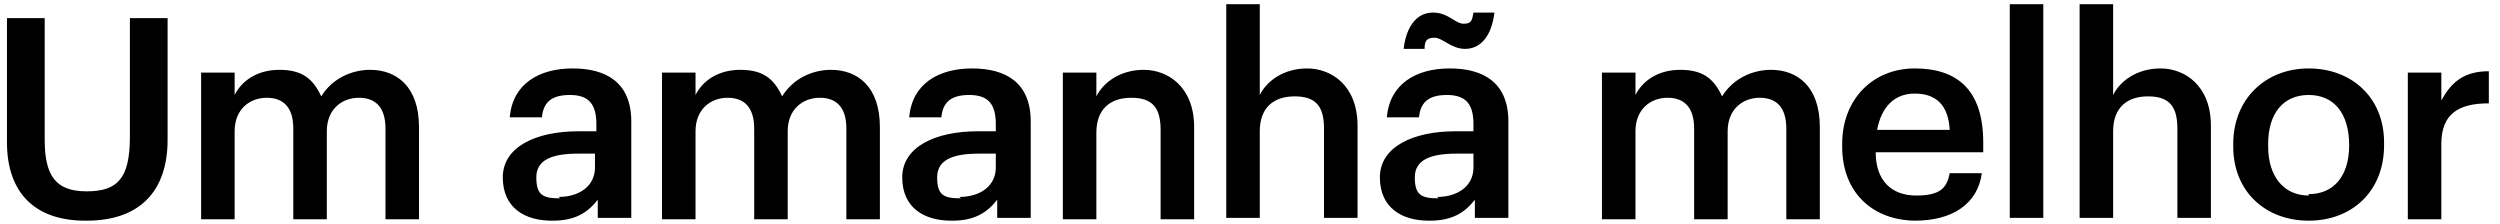
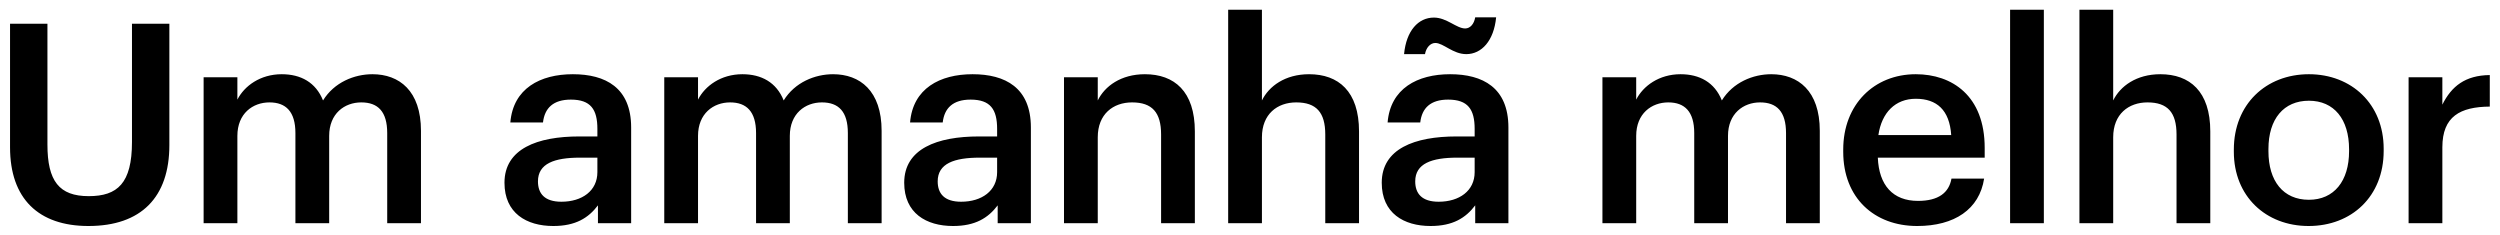
- <svg xmlns="http://www.w3.org/2000/svg" id="Layer_1" data-name="Layer 1" version="1.1" viewBox="0 0 179 16">
-   <path d="M6.1,15.8c-3.6,0-5.6-2-5.6-5.6V1.3h2.7v8.7c0,2.6.8,3.7,3,3.7s3.1-.9,3.1-3.9V1.3h2.7v8.7c0,3.7-2,5.8-5.8,5.8ZM14.4,15.6V5.2h2.4v1.6c.5-1,1.6-1.8,3.2-1.8s2.4.6,3,1.9c.8-1.3,2.2-1.9,3.5-1.9,1.9,0,3.5,1.2,3.5,4.1v6.6h-2.4v-6.5c0-1.5-.7-2.2-1.9-2.2s-2.3.8-2.3,2.4v6.3h-2.4v-6.5c0-1.5-.7-2.2-1.9-2.2s-2.3.8-2.3,2.4v6.3h-2.4ZM39.5,15.8c-1.9,0-3.5-.9-3.5-3.1s2.4-3.3,5.4-3.3h1.3v-.5c0-1.4-.5-2.1-1.9-2.1s-1.9.6-2,1.6h-2.3c.2-2.4,2.1-3.5,4.5-3.5s4.2,1,4.2,3.8v6.9h-2.4v-1.3c-.7.9-1.6,1.5-3.2,1.5ZM40,14.1c1.5,0,2.6-.8,2.6-2.1v-1h-1.2c-1.8,0-3,.4-3,1.7s.5,1.5,1.7,1.5ZM47.4,15.6V5.2h2.4v1.6c.5-1,1.6-1.8,3.2-1.8s2.4.6,3,1.9c.8-1.3,2.2-1.9,3.5-1.9,1.9,0,3.5,1.2,3.5,4.1v6.6h-2.4v-6.5c0-1.5-.7-2.2-1.9-2.2s-2.3.8-2.3,2.4v6.3h-2.4v-6.5c0-1.5-.7-2.2-1.9-2.2s-2.3.8-2.3,2.4v6.3h-2.4ZM68.1,15.8c-1.9,0-3.5-.9-3.5-3.1s2.4-3.3,5.4-3.3h1.3v-.5c0-1.4-.5-2.1-1.9-2.1s-1.9.6-2,1.6h-2.3c.2-2.4,2.1-3.5,4.5-3.5s4.2,1,4.2,3.8v6.9h-2.4v-1.3c-.7.9-1.6,1.5-3.2,1.5ZM68.7,14.1c1.5,0,2.6-.8,2.6-2.1v-1h-1.2c-1.8,0-3,.4-3,1.7s.5,1.5,1.7,1.5ZM76.1,15.6V5.2h2.4v1.7c.5-1,1.7-1.9,3.4-1.9s3.6,1.2,3.6,4.1v6.6h-2.4v-6.4c0-1.6-.6-2.3-2.1-2.3s-2.5.8-2.5,2.5v6.2h-2.4ZM87.8,15.6V.3h2.4v6.5c.5-1,1.7-1.9,3.4-1.9s3.6,1.2,3.6,4.1v6.6h-2.4v-6.4c0-1.6-.6-2.3-2.1-2.3s-2.5.8-2.5,2.5v6.2h-2.4ZM102.3,15.8c-1.9,0-3.5-.9-3.5-3.1s2.4-3.3,5.4-3.3h1.3v-.5c0-1.4-.5-2.1-1.9-2.1s-1.9.6-2,1.6h-2.3c.2-2.4,2.1-3.5,4.5-3.5s4.2,1,4.2,3.8v6.9h-2.4v-1.3c-.7.9-1.6,1.5-3.2,1.5ZM102.9,14.1c1.5,0,2.6-.8,2.6-2.1v-1h-1.2c-1.8,0-3,.4-3,1.7s.5,1.5,1.7,1.5ZM104.9,3.5c-1,0-1.6-.8-2.2-.8s-.7.3-.7.8h-1.5c.2-1.7,1-2.6,2.1-2.6s1.6.8,2.2.8.6-.3.7-.8h1.5c-.2,1.7-1,2.6-2.1,2.6ZM114.7,15.6V5.2h2.4v1.6c.5-1,1.6-1.8,3.2-1.8s2.4.6,3,1.9c.8-1.3,2.2-1.9,3.5-1.9,1.9,0,3.5,1.2,3.5,4.1v6.6h-2.4v-6.5c0-1.5-.7-2.2-1.9-2.2s-2.3.8-2.3,2.4v6.3h-2.4v-6.5c0-1.5-.7-2.2-1.9-2.2s-2.3.8-2.3,2.4v6.3h-2.4ZM137.2,15.8c-3.1,0-5.3-2-5.3-5.3v-.2c0-3.2,2.2-5.4,5.2-5.4s4.9,1.5,4.9,5.3v.7h-7.7c0,2,1.1,3.1,2.9,3.1s2.2-.6,2.4-1.6h2.3c-.3,2.2-2.1,3.4-4.8,3.4ZM134.4,9.3h5.2c-.1-1.8-1-2.6-2.5-2.6s-2.4,1-2.7,2.6ZM143.9,15.6V.3h2.4v15.3h-2.4ZM148.9,15.6V.3h2.4v6.5c.5-1,1.7-1.9,3.4-1.9s3.6,1.2,3.6,4.1v6.6h-2.4v-6.4c0-1.6-.6-2.3-2.1-2.3s-2.5.8-2.5,2.5v6.2h-2.4ZM165.3,13.9c1.8,0,2.9-1.3,2.9-3.5h0c0-2.3-1.1-3.6-2.9-3.6s-2.9,1.3-2.9,3.5v.2c0,2.1,1.1,3.5,2.9,3.5ZM165.3,15.8c-3.1,0-5.4-2.1-5.4-5.3v-.2c0-3.2,2.3-5.4,5.4-5.4s5.4,2.1,5.4,5.3v.2c0,3.3-2.3,5.4-5.4,5.4ZM172.4,15.6V5.2h2.4v2c.7-1.3,1.6-2.1,3.4-2.1v2.3c-2.1,0-3.4.7-3.4,2.9v5.4h-2.4Z" fill="#000" stroke-width="0" />
+ <svg xmlns="http://www.w3.org/2000/svg" width="224" height="21" viewBox="0 0 224 21" fill="none">
+   <path d="M7.925 20.25C3.45 20.25 0.9 17.8 0.9 13.2V2.125H4.25V12.95C4.25 16.225 5.3 17.575 7.95 17.575C10.525 17.575 11.825 16.425 11.825 12.725V2.125H15.175V13C15.175 17.675 12.65 20.25 7.925 20.25ZM18.244 20V6.925H21.269V8.925C21.894 7.7 23.319 6.65 25.244 6.65C26.944 6.65 28.294 7.375 28.944 9C29.944 7.375 31.744 6.65 33.369 6.65C35.769 6.65 37.719 8.125 37.719 11.725V20H34.694V11.925C34.694 10 33.869 9.175 32.369 9.175C30.869 9.175 29.494 10.175 29.494 12.175V20H26.469V11.925C26.469 10 25.619 9.175 24.144 9.175C22.644 9.175 21.269 10.175 21.269 12.175V20H18.244ZM49.576 20.25C47.176 20.25 45.201 19.1 45.201 16.375C45.201 13.325 48.151 12.225 51.901 12.225H53.526V11.55C53.526 9.8 52.926 8.925 51.151 8.925C49.576 8.925 48.801 9.675 48.651 10.975H45.726C45.976 7.925 48.401 6.65 51.326 6.65C54.251 6.65 56.551 7.85 56.551 11.425V20H53.576V18.4C52.726 19.525 51.576 20.25 49.576 20.25ZM50.301 18.075C52.151 18.075 53.526 17.1 53.526 15.425V14.125H51.976C49.676 14.125 48.201 14.65 48.201 16.25C48.201 17.35 48.801 18.075 50.301 18.075ZM59.518 20V6.925H62.543V8.925C63.168 7.7 64.593 6.65 66.518 6.65C68.218 6.65 69.568 7.375 70.218 9C71.218 7.375 73.018 6.65 74.643 6.65C77.043 6.65 78.993 8.125 78.993 11.725V20H75.968V11.925C75.968 10 75.143 9.175 73.643 9.175C72.143 9.175 70.768 10.175 70.768 12.175V20H67.743V11.925C67.743 10 66.893 9.175 65.418 9.175C63.918 9.175 62.543 10.175 62.543 12.175V20H59.518ZM85.392 20.25C82.992 20.25 81.017 19.1 81.017 16.375C81.017 13.325 83.967 12.225 87.717 12.225H89.342V11.55C89.342 9.8 88.742 8.925 86.967 8.925C85.392 8.925 84.617 9.675 84.467 10.975H81.542C81.792 7.925 84.217 6.65 87.142 6.65C90.067 6.65 92.367 7.85 92.367 11.425V20H89.392V18.4C88.542 19.525 87.392 20.25 85.392 20.25ZM86.117 18.075C87.967 18.075 89.342 17.1 89.342 15.425V14.125H87.792C85.492 14.125 84.017 14.65 84.017 16.25C84.017 17.35 84.617 18.075 86.117 18.075ZM95.334 20V6.925H98.359V9C98.984 7.725 100.434 6.65 102.584 6.65C105.209 6.65 107.059 8.175 107.059 11.775V20H104.034V12.05C104.034 10.075 103.234 9.175 101.434 9.175C99.734 9.175 98.359 10.225 98.359 12.3V20H95.334ZM110.044 20V0.875H113.069V9C113.694 7.725 115.144 6.65 117.294 6.65C119.919 6.65 121.769 8.175 121.769 11.775V20H118.744V12.05C118.744 10.075 117.944 9.175 116.144 9.175C114.444 9.175 113.069 10.225 113.069 12.3V20H110.044ZM128.179 20.25C125.779 20.25 123.804 19.1 123.804 16.375C123.804 13.325 126.754 12.225 130.504 12.225H132.129V11.55C132.129 9.8 131.529 8.925 129.754 8.925C128.179 8.925 127.404 9.675 127.254 10.975H124.329C124.579 7.925 127.004 6.65 129.929 6.65C132.854 6.65 135.154 7.85 135.154 11.425V20H132.179V18.4C131.329 19.525 130.179 20.25 128.179 20.25ZM128.904 18.075C130.754 18.075 132.129 17.1 132.129 15.425V14.125H130.579C128.279 14.125 126.804 14.65 126.804 16.25C126.804 17.35 127.404 18.075 128.904 18.075ZM131.379 4.85C130.179 4.85 129.329 3.85 128.604 3.85C128.154 3.85 127.779 4.275 127.679 4.85H125.804C126.004 2.75 127.079 1.575 128.479 1.575C129.629 1.575 130.504 2.55 131.279 2.55C131.729 2.55 132.079 2.15 132.179 1.55H134.054C133.854 3.65 132.754 4.85 131.379 4.85ZM143.578 20V6.925H146.603V8.925C147.228 7.7 148.653 6.65 150.578 6.65C152.278 6.65 153.628 7.375 154.278 9C155.278 7.375 157.078 6.65 158.703 6.65C161.103 6.65 163.053 8.125 163.053 11.725V20H160.028V11.925C160.028 10 159.203 9.175 157.703 9.175C156.203 9.175 154.828 10.175 154.828 12.175V20H151.803V11.925C151.803 10 150.953 9.175 149.478 9.175C147.978 9.175 146.603 10.175 146.603 12.175V20H143.578ZM171.778 20.25C167.928 20.25 165.153 17.725 165.153 13.6V13.4C165.153 9.35 167.928 6.65 171.653 6.65C174.903 6.65 177.828 8.575 177.828 13.25V14.125H168.253C168.353 16.6 169.603 18 171.853 18C173.678 18 174.628 17.275 174.853 16H177.778C177.353 18.75 175.128 20.25 171.778 20.25ZM168.303 12.1H174.828C174.678 9.85 173.528 8.85 171.653 8.85C169.828 8.85 168.603 10.075 168.303 12.1ZM180.104 20V0.875H183.129V20H180.104ZM186.317 20V0.875H189.342V9C189.967 7.725 191.417 6.65 193.567 6.65C196.192 6.65 198.042 8.175 198.042 11.775V20H195.017V12.05C195.017 10.075 194.217 9.175 192.417 9.175C190.717 9.175 189.342 10.225 189.342 12.3V20H186.317ZM206.877 17.9C209.127 17.9 210.477 16.225 210.477 13.55V13.375C210.477 10.675 209.127 9.025 206.877 9.025C204.627 9.025 203.252 10.65 203.252 13.35V13.55C203.252 16.225 204.577 17.9 206.877 17.9ZM206.852 20.25C203.002 20.25 200.152 17.575 200.152 13.6V13.4C200.152 9.35 203.027 6.65 206.877 6.65C210.702 6.65 213.577 9.325 213.577 13.325V13.525C213.577 17.6 210.702 20.25 206.852 20.25ZM215.81 20V6.925H218.835V9.375C219.66 7.725 220.885 6.75 223.085 6.725V9.55C220.435 9.575 218.835 10.425 218.835 13.2V20H215.81Z" fill="black" />
</svg>
